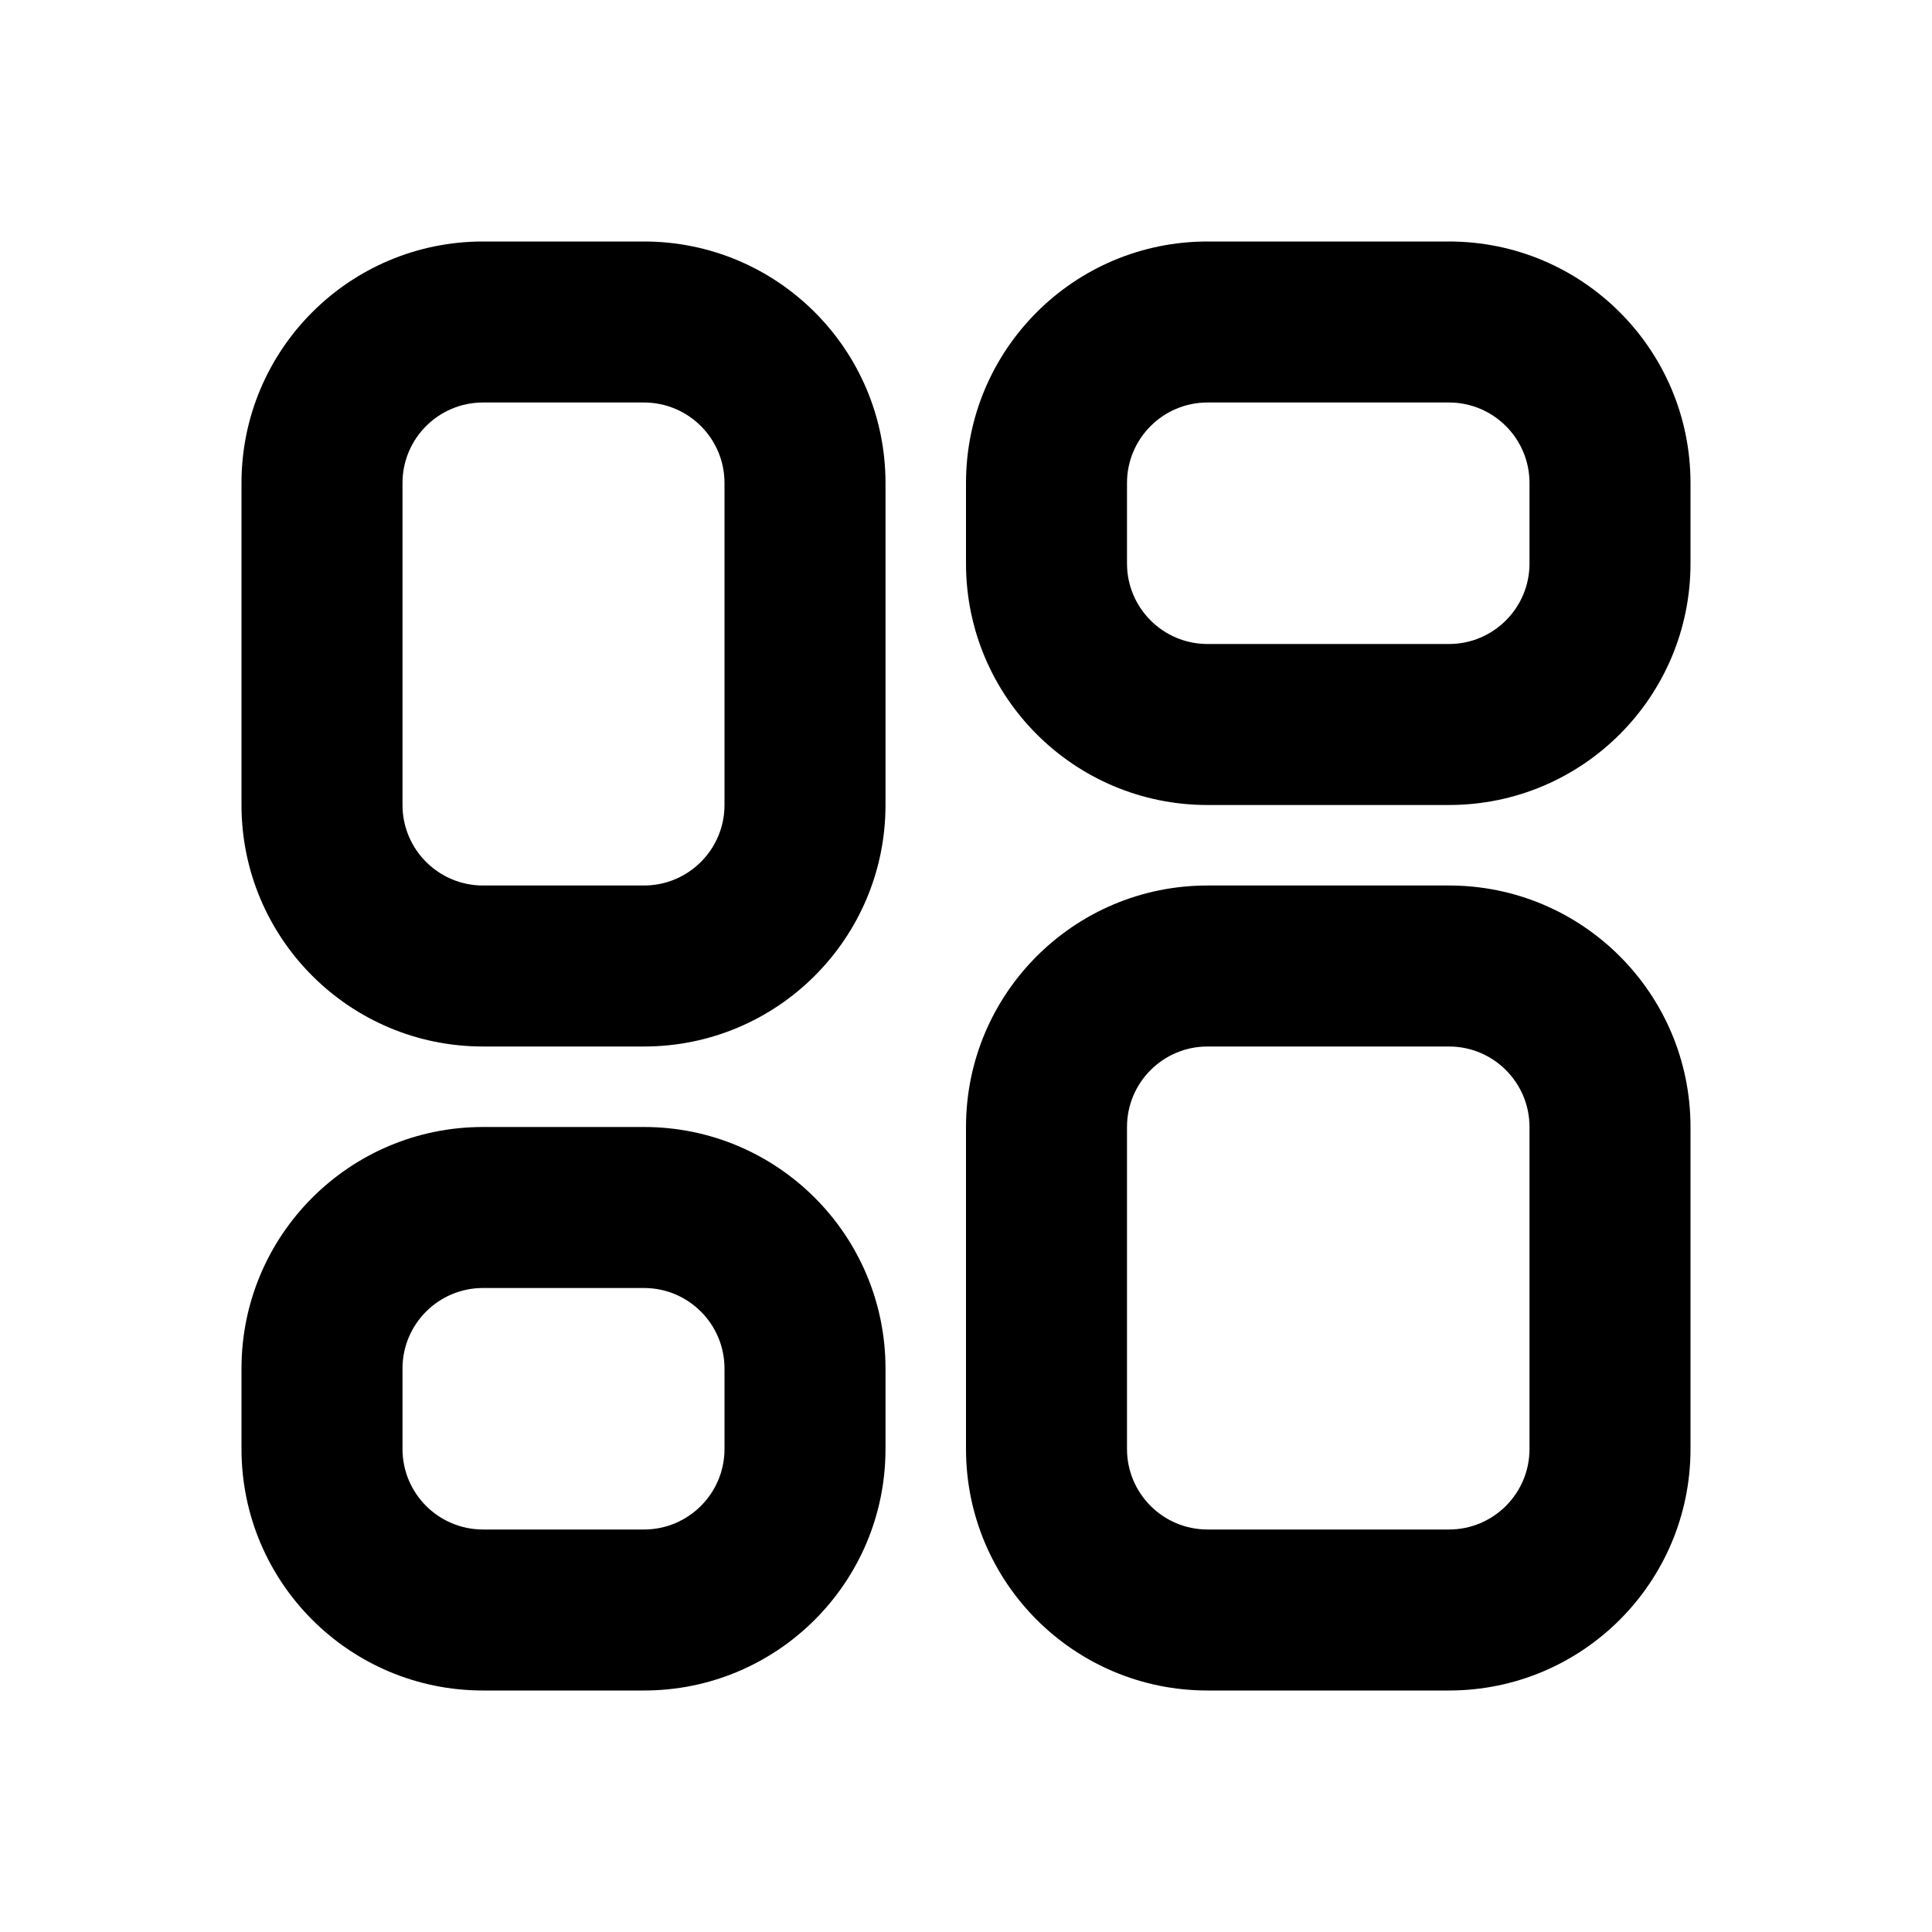
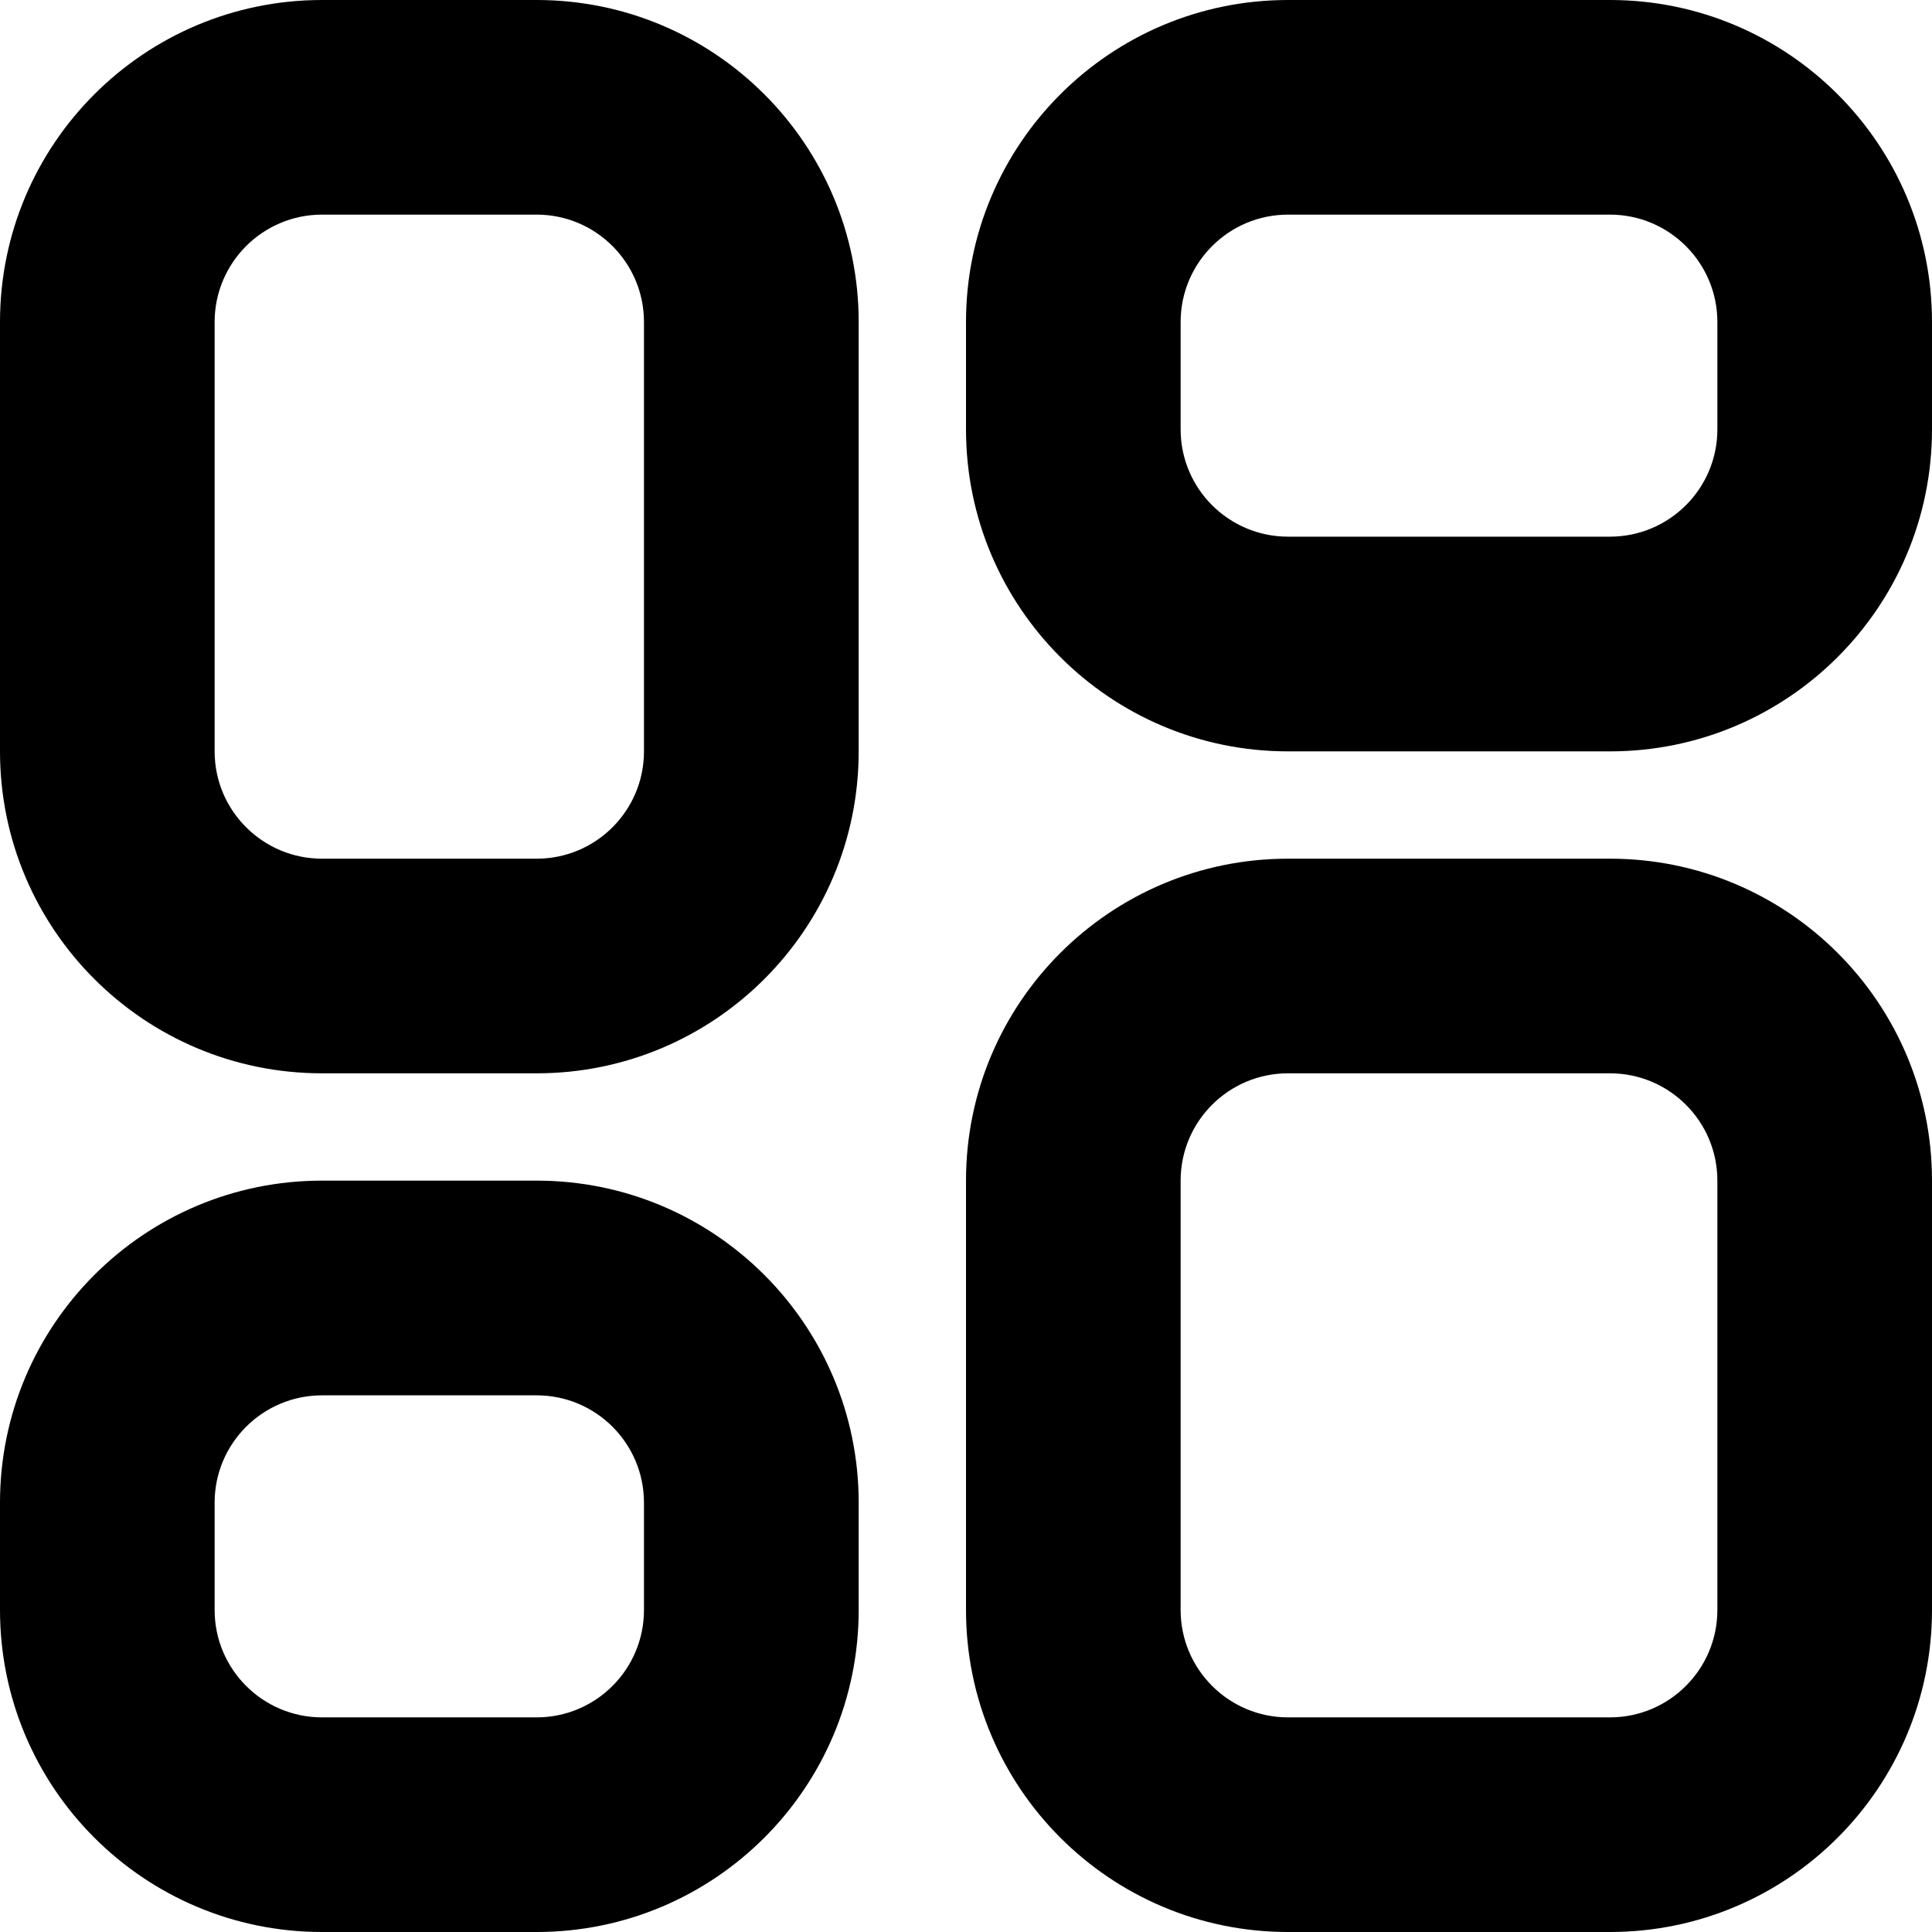
- <svg xmlns="http://www.w3.org/2000/svg" width="24" height="24" viewBox="0 0 24 24" fill="none">
-   <path fill-rule="evenodd" clip-rule="evenodd" d="M6 3C4.343 3 3 4.343 3 6V10C3 11.657 4.343 13 6 13H8C9.657 13 11 11.657 11 10V6C11 4.343 9.657 3 8 3H6ZM5 6C5 5.448 5.448 5 6 5H8C8.552 5 9 5.448 9 6V10C9 10.552 8.552 11 8 11H6C5.448 11 5 10.552 5 10V6Z" fill="black" />
-   <path fill-rule="evenodd" clip-rule="evenodd" d="M6 14C4.343 14 3 15.343 3 17V18C3 19.657 4.343 21 6 21H8C9.657 21 11 19.657 11 18V17C11 15.343 9.657 14 8 14H6ZM5 17C5 16.448 5.448 16 6 16H8C8.552 16 9 16.448 9 17V18C9 18.552 8.552 19 8 19H6C5.448 19 5 18.552 5 18V17Z" fill="black" />
-   <path fill-rule="evenodd" clip-rule="evenodd" d="M12 6C12 4.343 13.343 3 15 3H18C19.657 3 21 4.343 21 6V7C21 8.657 19.657 10 18 10H15C13.343 10 12 8.657 12 7V6ZM15 5C14.448 5 14 5.448 14 6V7C14 7.552 14.448 8 15 8H18C18.552 8 19 7.552 19 7V6C19 5.448 18.552 5 18 5H15Z" fill="black" />
-   <path fill-rule="evenodd" clip-rule="evenodd" d="M15 11C13.343 11 12 12.343 12 14V18C12 19.657 13.343 21 15 21H18C19.657 21 21 19.657 21 18V14C21 12.343 19.657 11 18 11H15ZM14 14C14 13.448 14.448 13 15 13H18C18.552 13 19 13.448 19 14V18C19 18.552 18.552 19 18 19H15C14.448 19 14 18.552 14 18V14Z" fill="black" />
+ <svg xmlns="http://www.w3.org/2000/svg" id="svg841" version="1.1" fill="none" viewBox="0 0 22 22" height="22" width="22">
+   <defs id="defs845" />
+   <path style="fill:#000000;fill-opacity:1" id="path833" fill="#485776" d="M3.667 0C1.642 0 0 1.642 0 3.667V8.556C0 10.581 1.642 12.222 3.667 12.222H6.111C8.136 12.222 9.778 10.581 9.778 8.556V3.667C9.778 1.642 8.136 0 6.111 0H3.667ZM2.444 3.667C2.444 2.992 2.992 2.444 3.667 2.444H6.111C6.786 2.444 7.333 2.992 7.333 3.667V8.556C7.333 9.231 6.786 9.778 6.111 9.778H3.667C2.992 9.778 2.444 9.231 2.444 8.556V3.667Z" clip-rule="evenodd" fill-rule="evenodd" />
+   <path style="fill:#000000;fill-opacity:1" id="path835" fill="#485776" d="M3.667 13.444C1.642 13.444 0 15.086 0 17.111V18.333C0 20.358 1.642 22 3.667 22H6.111C8.136 22 9.778 20.358 9.778 18.333V17.111C9.778 15.086 8.136 13.444 6.111 13.444H3.667ZM2.444 17.111C2.444 16.436 2.992 15.889 3.667 15.889H6.111C6.786 15.889 7.333 16.436 7.333 17.111V18.333C7.333 19.008 6.786 19.556 6.111 19.556H3.667C2.992 19.556 2.444 19.008 2.444 18.333V17.111Z" clip-rule="evenodd" fill-rule="evenodd" />
+   <path style="fill:#000000;fill-opacity:1" id="path837" fill="#485776" d="M11 3.667C11 1.642 12.642 0 14.667 0H18.333C20.358 0 22 1.642 22 3.667V4.889C22 6.914 20.358 8.556 18.333 8.556H14.667C12.642 8.556 11 6.914 11 4.889V3.667ZM14.667 2.444C13.992 2.444 13.444 2.992 13.444 3.667V4.889C13.444 5.564 13.992 6.111 14.667 6.111H18.333C19.008 6.111 19.556 5.564 19.556 4.889V3.667C19.556 2.992 19.008 2.444 18.333 2.444H14.667Z" clip-rule="evenodd" fill-rule="evenodd" />
+   <path style="fill:#000000;fill-opacity:1" id="path839" fill="#485776" d="M14.667 9.778C12.642 9.778 11 11.419 11 13.444V18.333C11 20.358 12.642 22 14.667 22H18.333C20.358 22 22 20.358 22 18.333V13.444C22 11.419 20.358 9.778 18.333 9.778H14.667ZM13.444 13.444C13.444 12.769 13.992 12.222 14.667 12.222H18.333C19.008 12.222 19.556 12.769 19.556 13.444V18.333C19.556 19.008 19.008 19.556 18.333 19.556H14.667C13.992 19.556 13.444 19.008 13.444 18.333V13.444Z" clip-rule="evenodd" fill-rule="evenodd" />
</svg>
